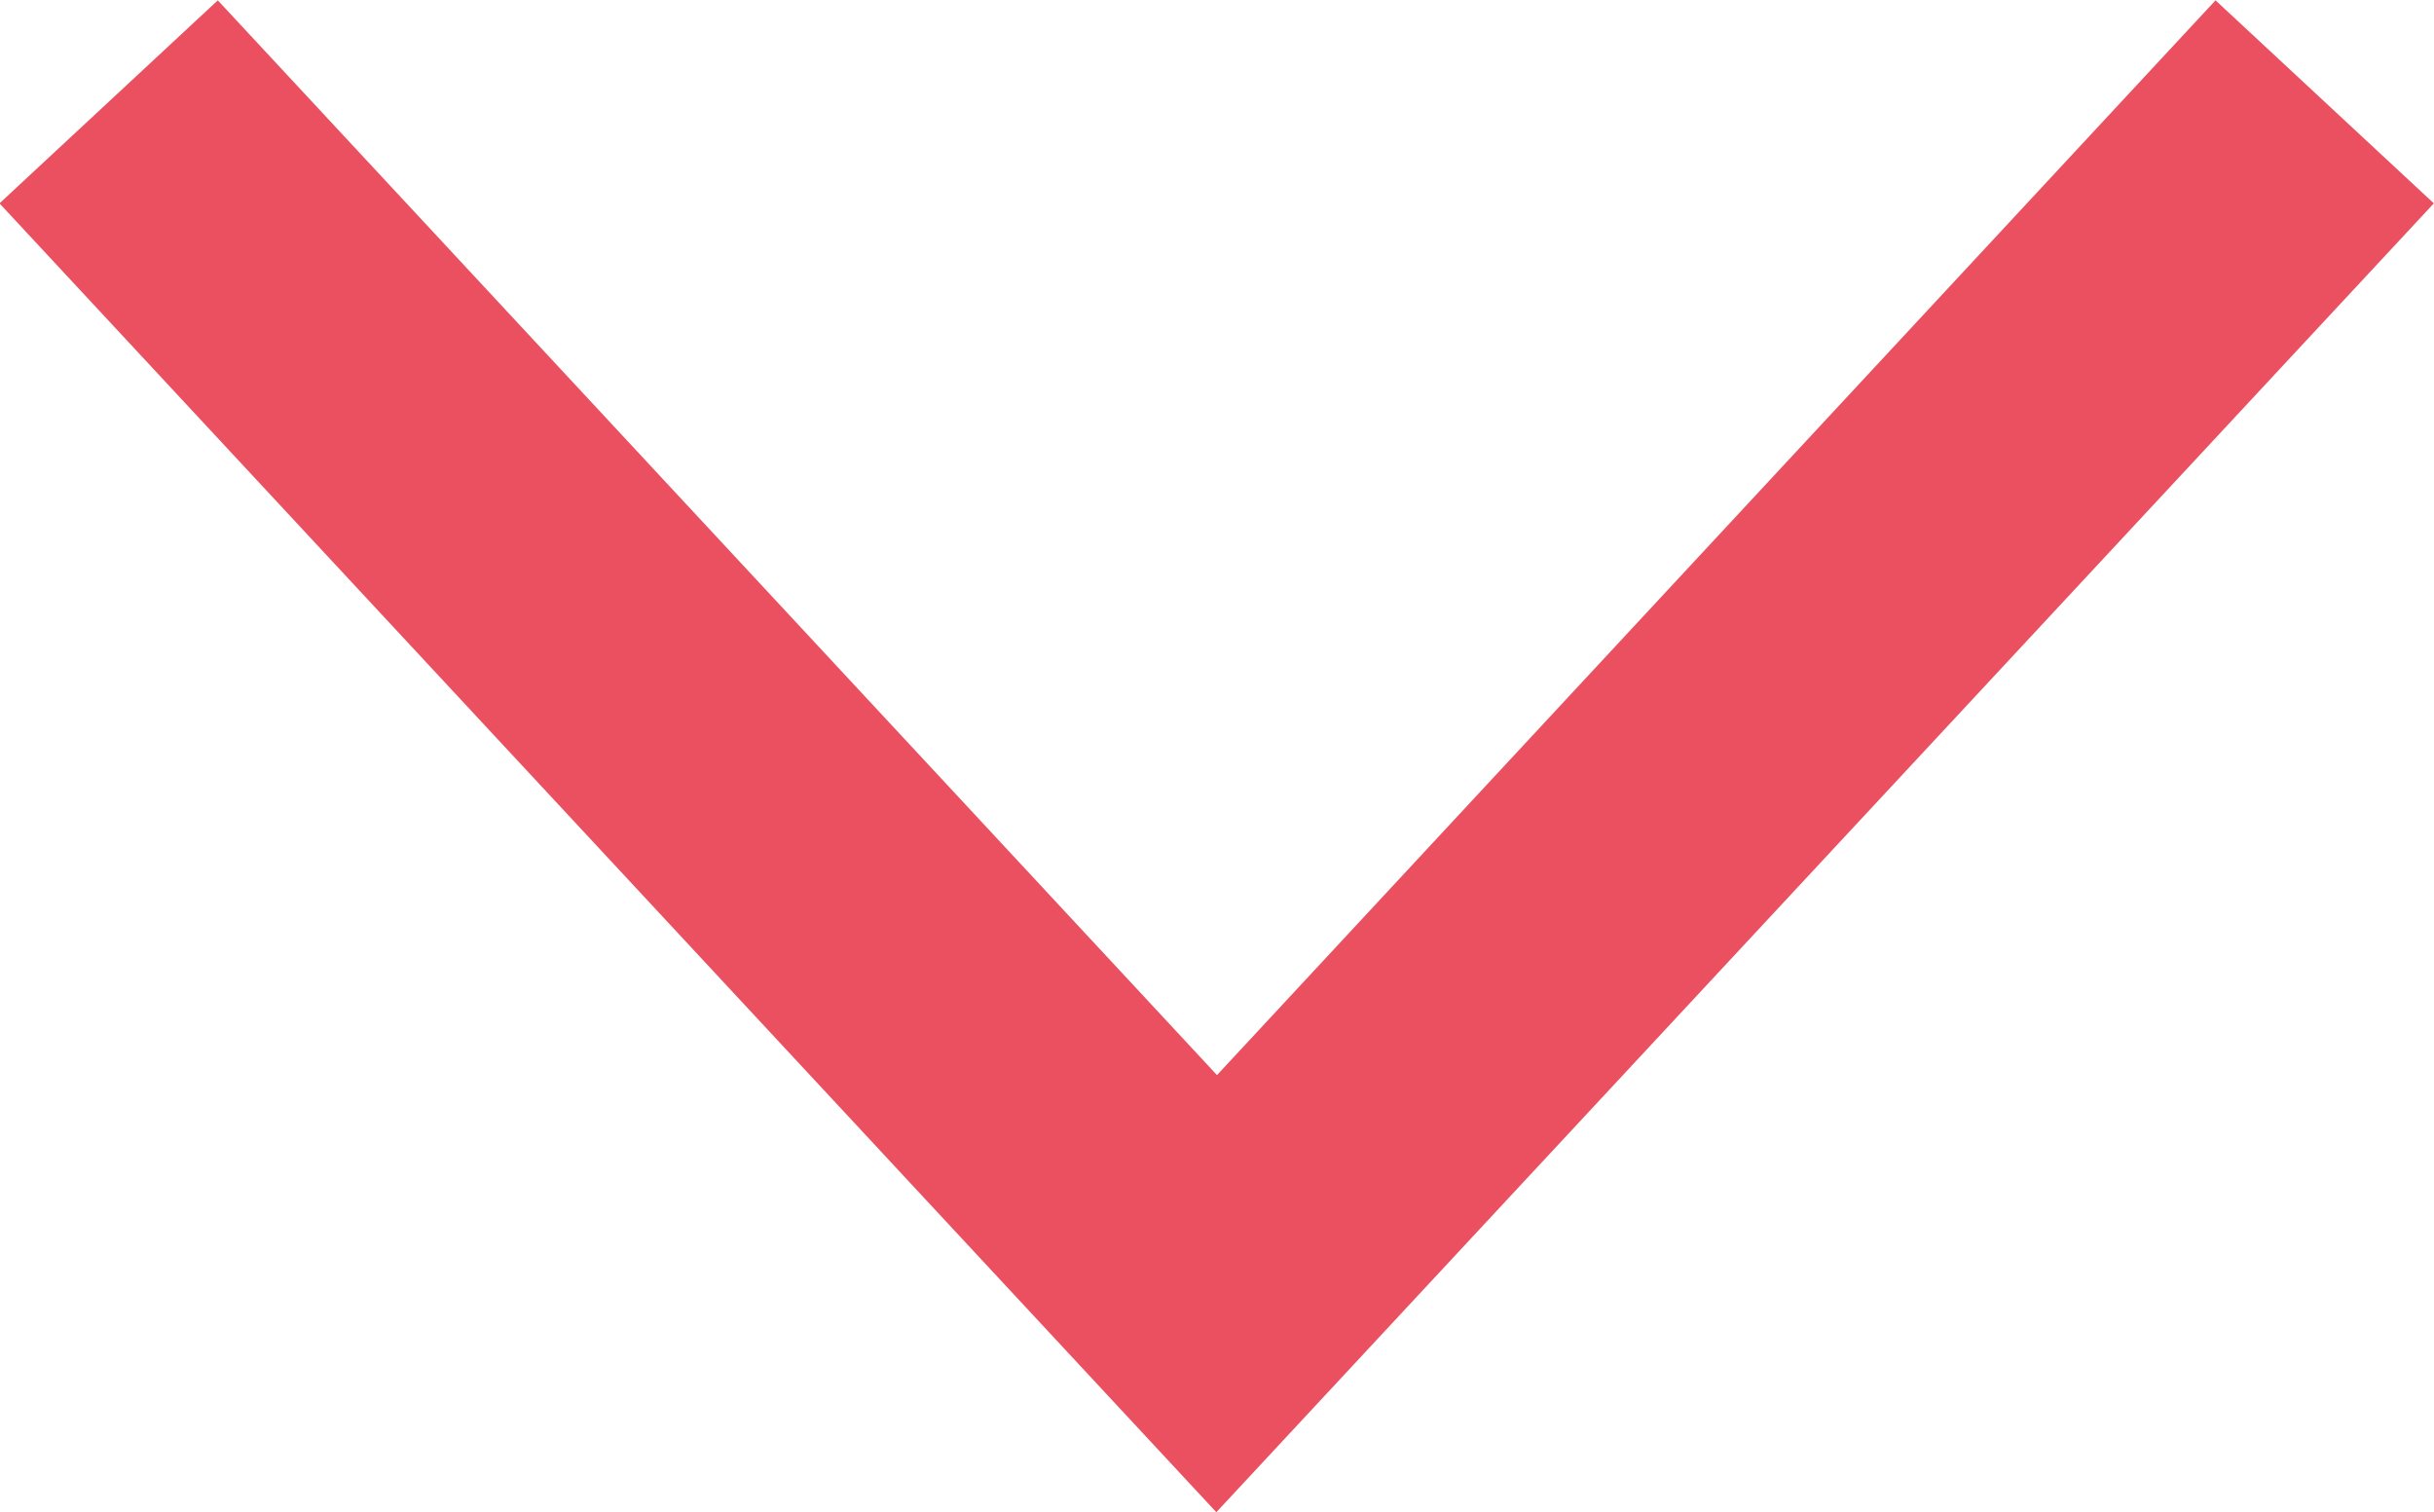
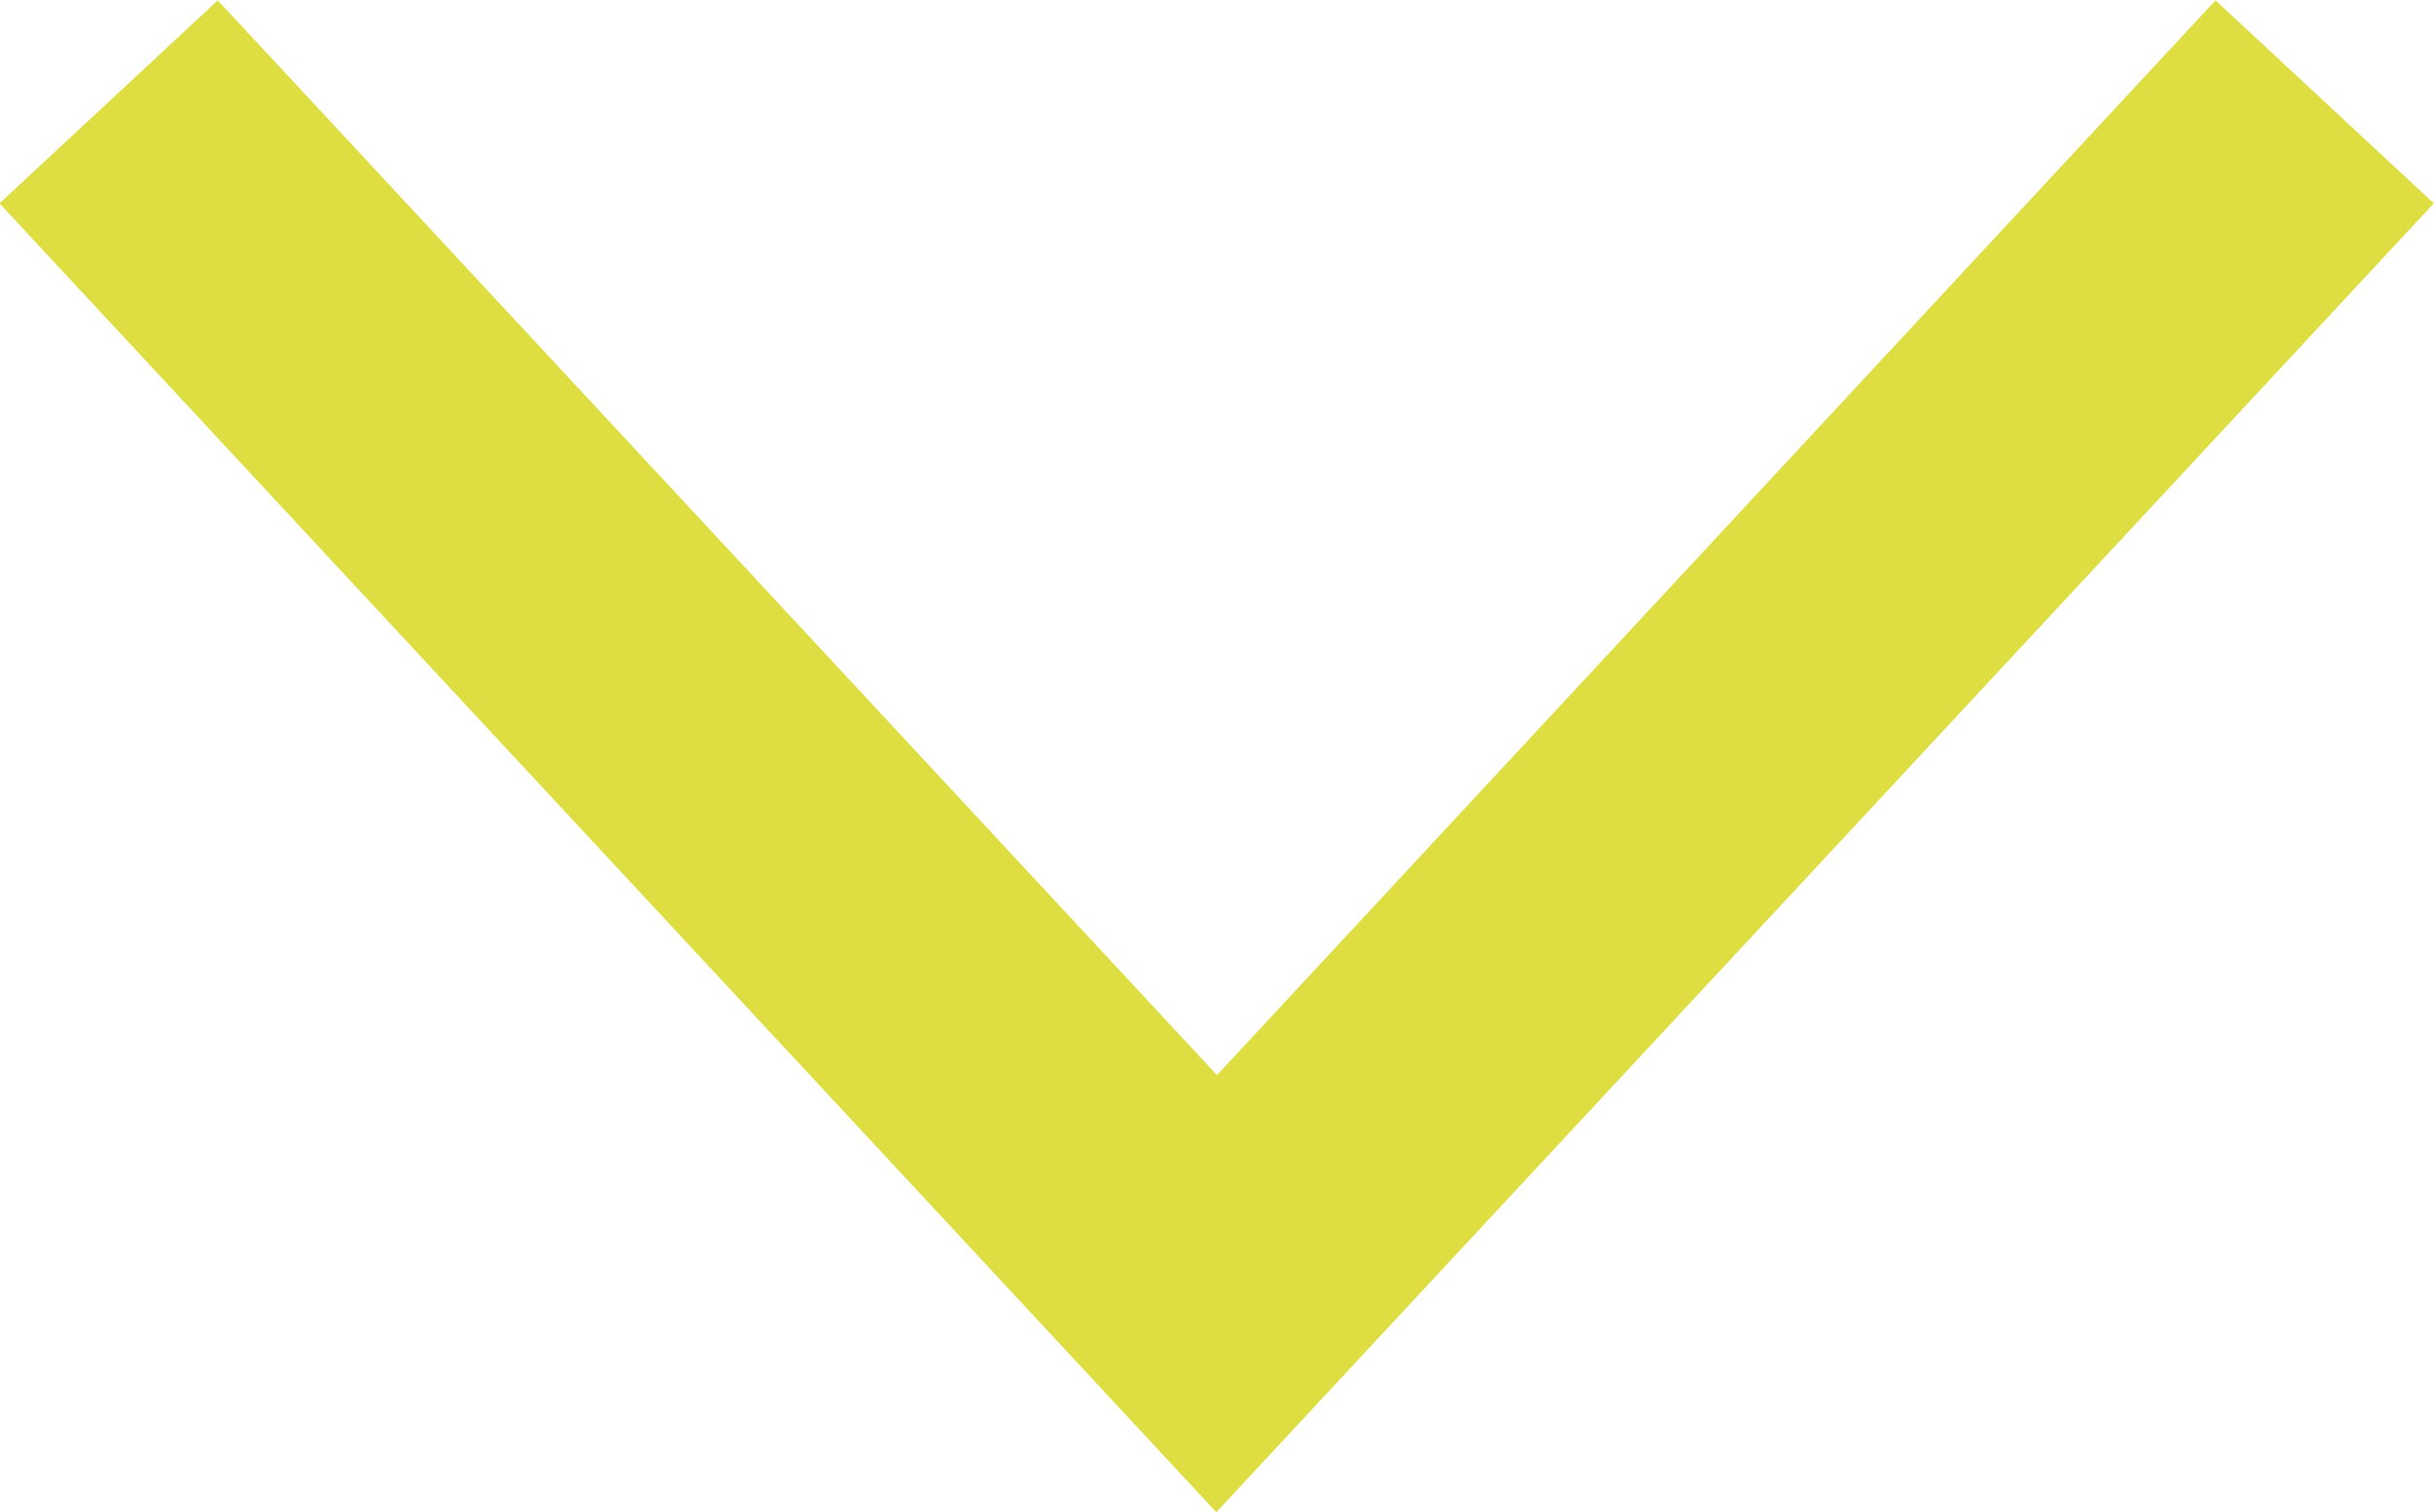
<svg xmlns="http://www.w3.org/2000/svg" width="28.988" height="18.006" viewBox="0 0 28.988 18.006">
  <g id="Group_185" data-name="Group 185" transform="translate(-462.087 -295.11)">
    <g id="Group_184" data-name="Group 184" transform="translate(462.087 295.11)">
-       <path id="Path_187" data-name="Path 187" d="M476.581,307.914l-11.9-12.8-2.6,2.418,14.492,15.588,14.5-15.588-2.6-2.418Z" transform="translate(-462.087 -295.11)" fill="#ea5060" />
+       <path id="Path_187" data-name="Path 187" d="M476.581,307.914l-11.9-12.8-2.6,2.418,14.492,15.588,14.5-15.588-2.6-2.418Z" transform="translate(-462.087 -295.11)" fill="#DEDE42" />
    </g>
  </g>
</svg>
